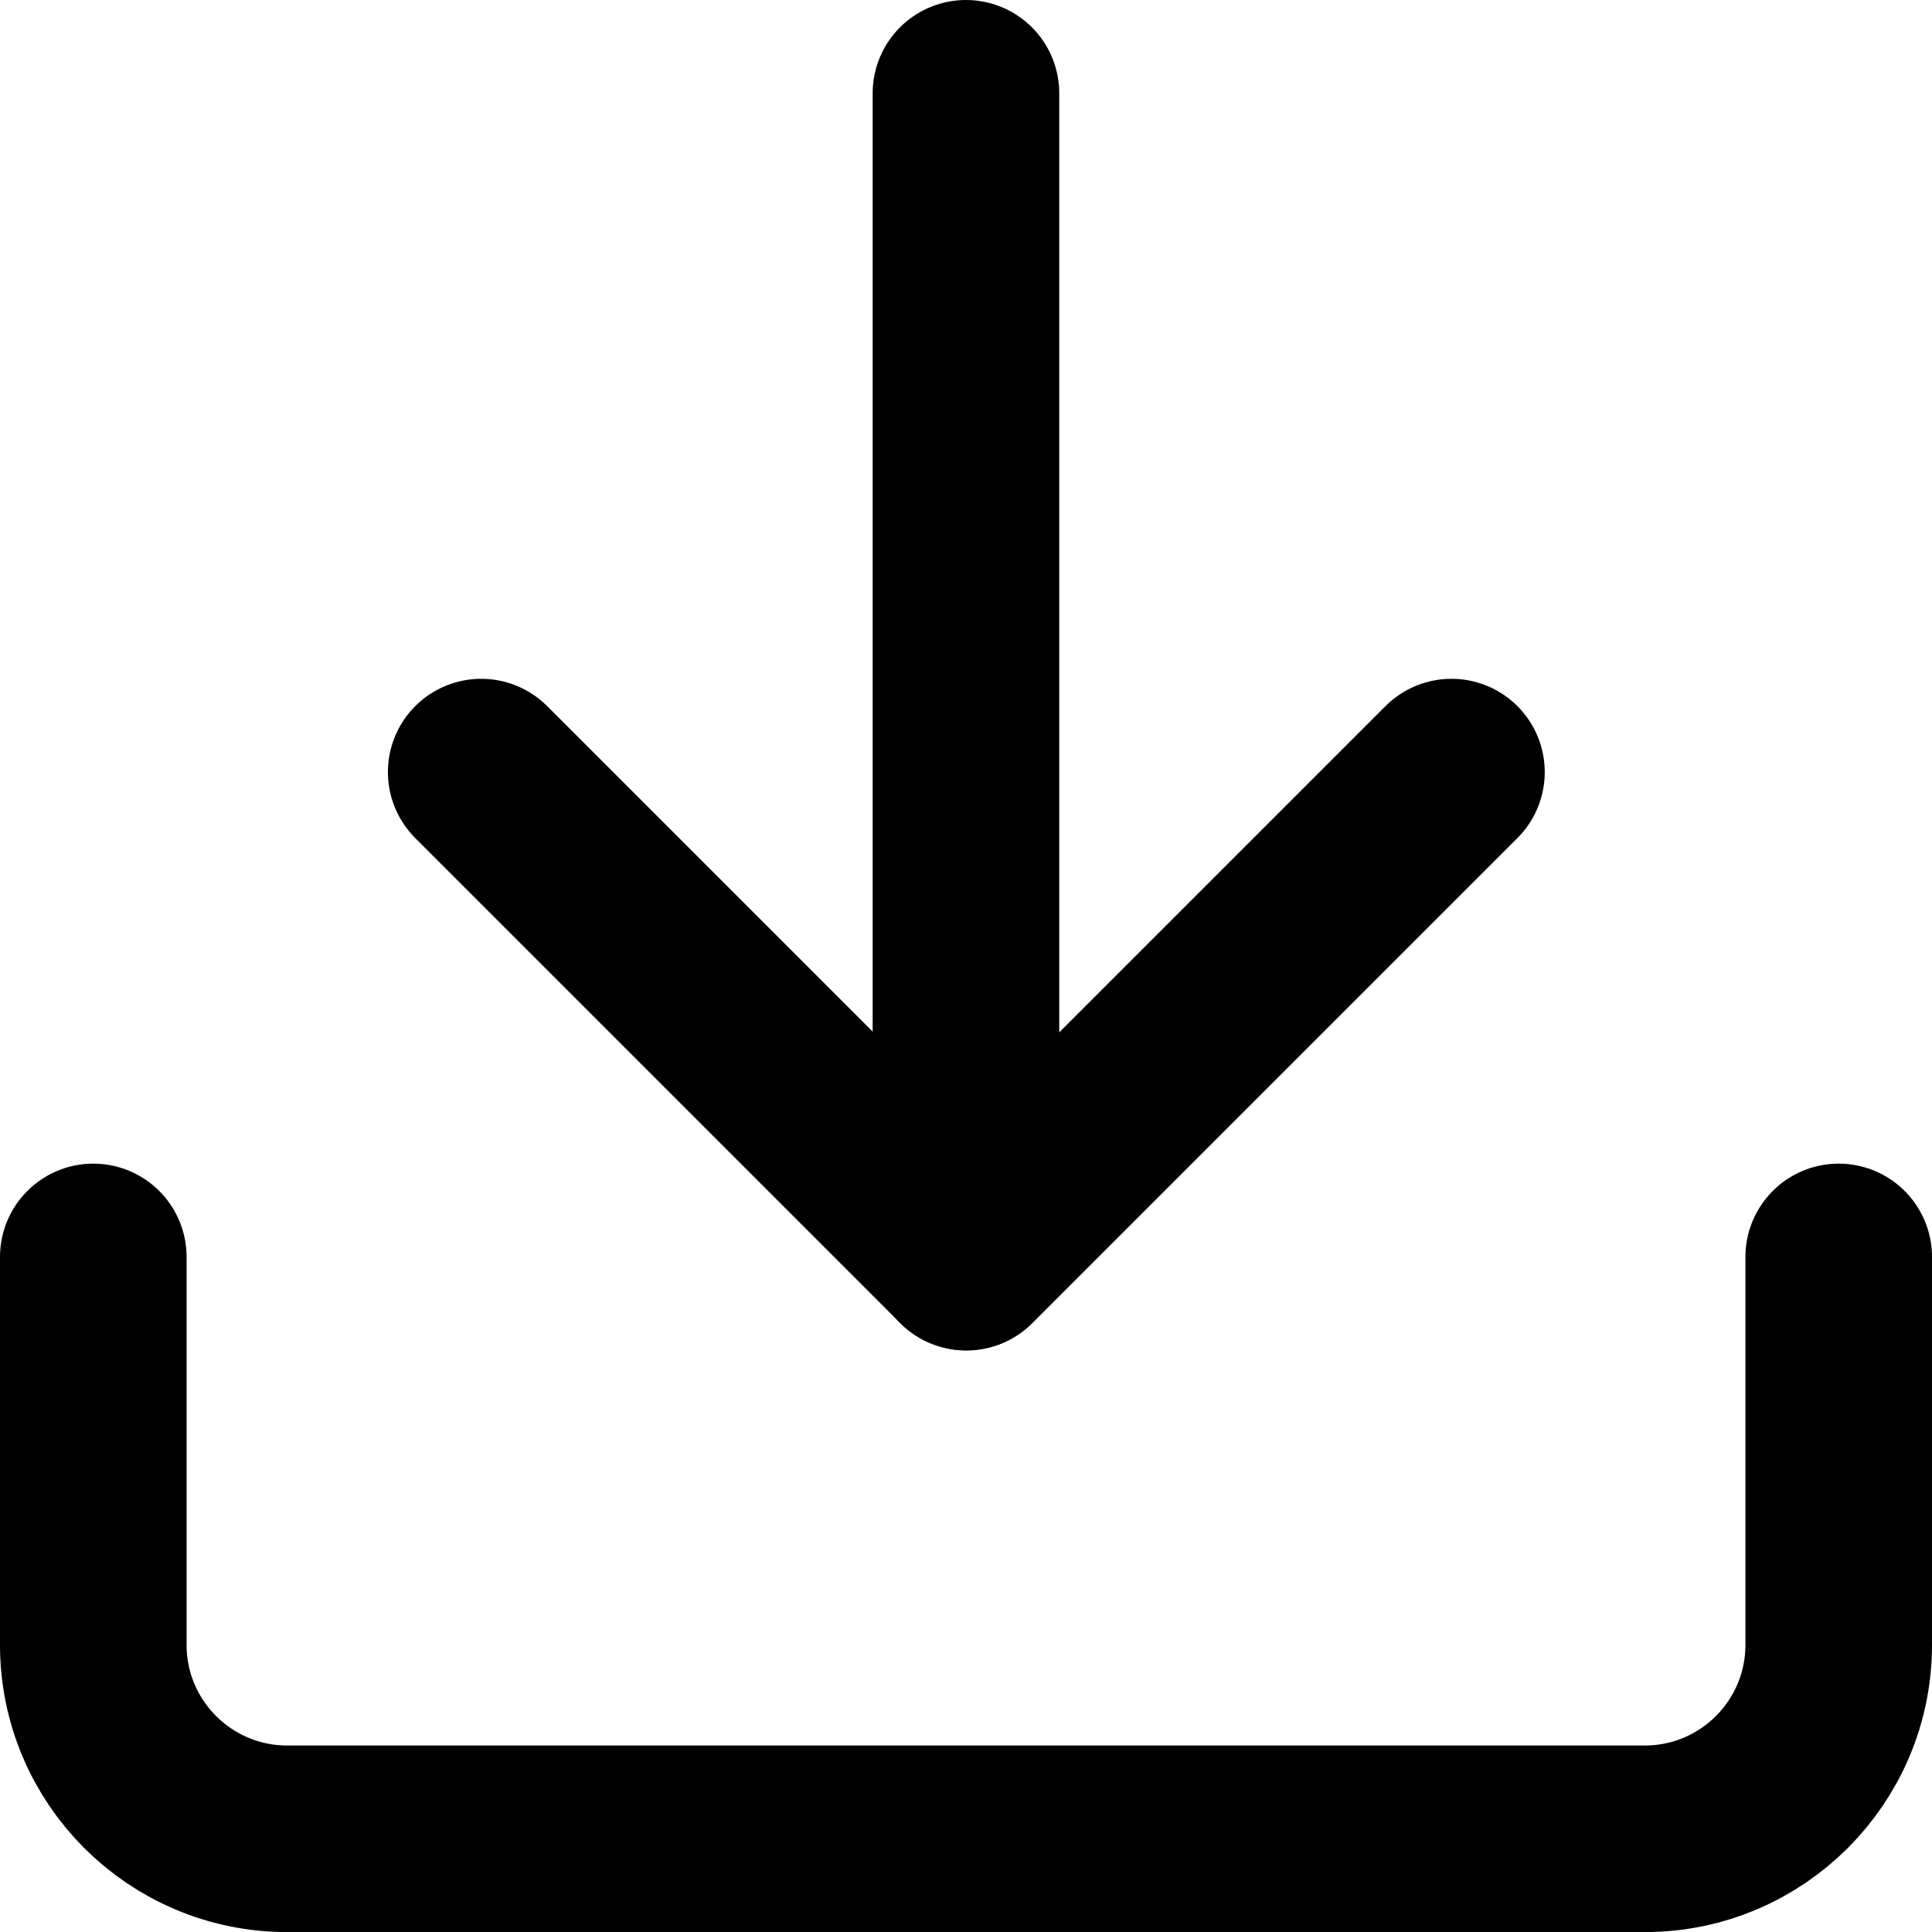
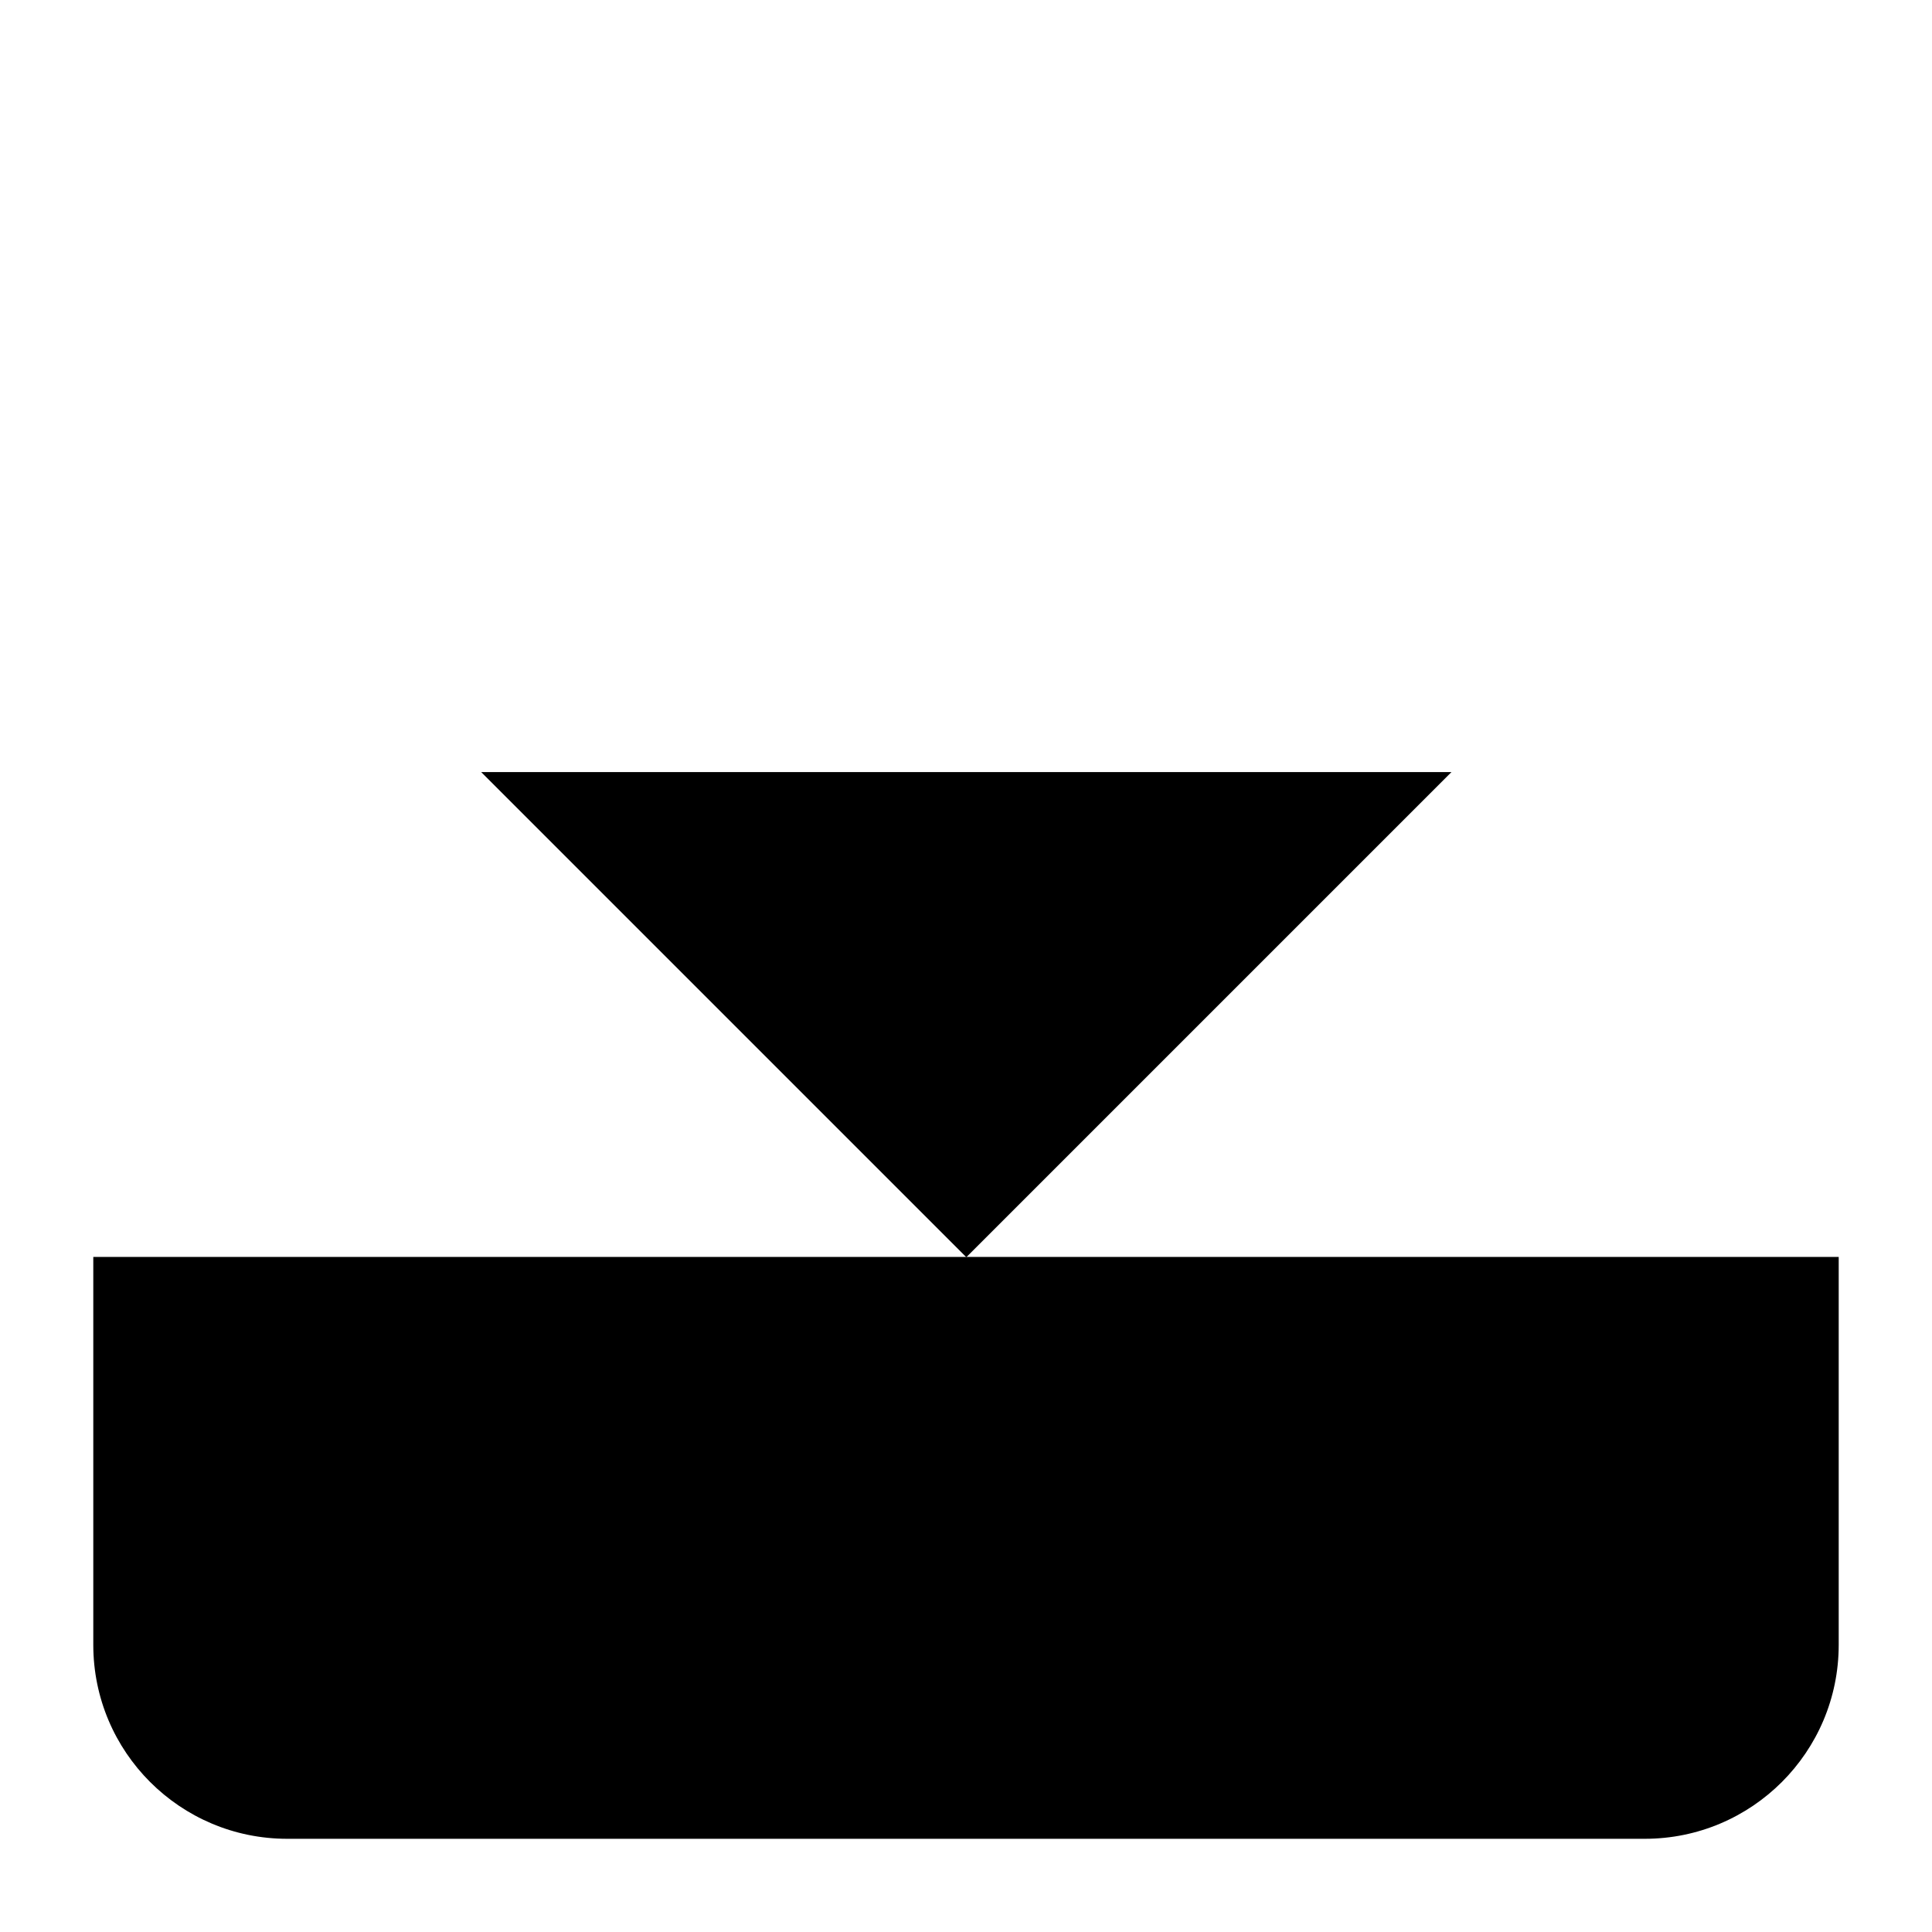
<svg xmlns="http://www.w3.org/2000/svg" width="20.709" height="20.709" viewBox="0 0 20.709 20.709">
  <defs>
-     <style>
-       .cls-1 {
-         fill: none;
-         stroke: #000;
-         stroke-linecap: round;
-         stroke-linejoin: round;
-         stroke-width: 2px;
-       }
-     </style>
+     
  </defs>
  <g id="Icon_feather-download" data-name="Icon feather-download" transform="translate(1 1)">
    <path id="Path_31" data-name="Path 31" class="cls-1" d="M23.209,22.5v4.158a2.079,2.079,0,0,1-2.079,2.079H6.579A2.079,2.079,0,0,1,4.5,26.658V22.5" transform="translate(-4.5 -10.027)" />
    <path id="Path_32" data-name="Path 32" class="cls-1" d="M10.5,15l5.2,5.2,5.2-5.2" transform="translate(-6.342 -7.724)" />
    <path id="Path_33" data-name="Path 33" class="cls-1" d="M18,16.973V4.5" transform="translate(-8.646 -4.5)" />
  </g>
</svg>
